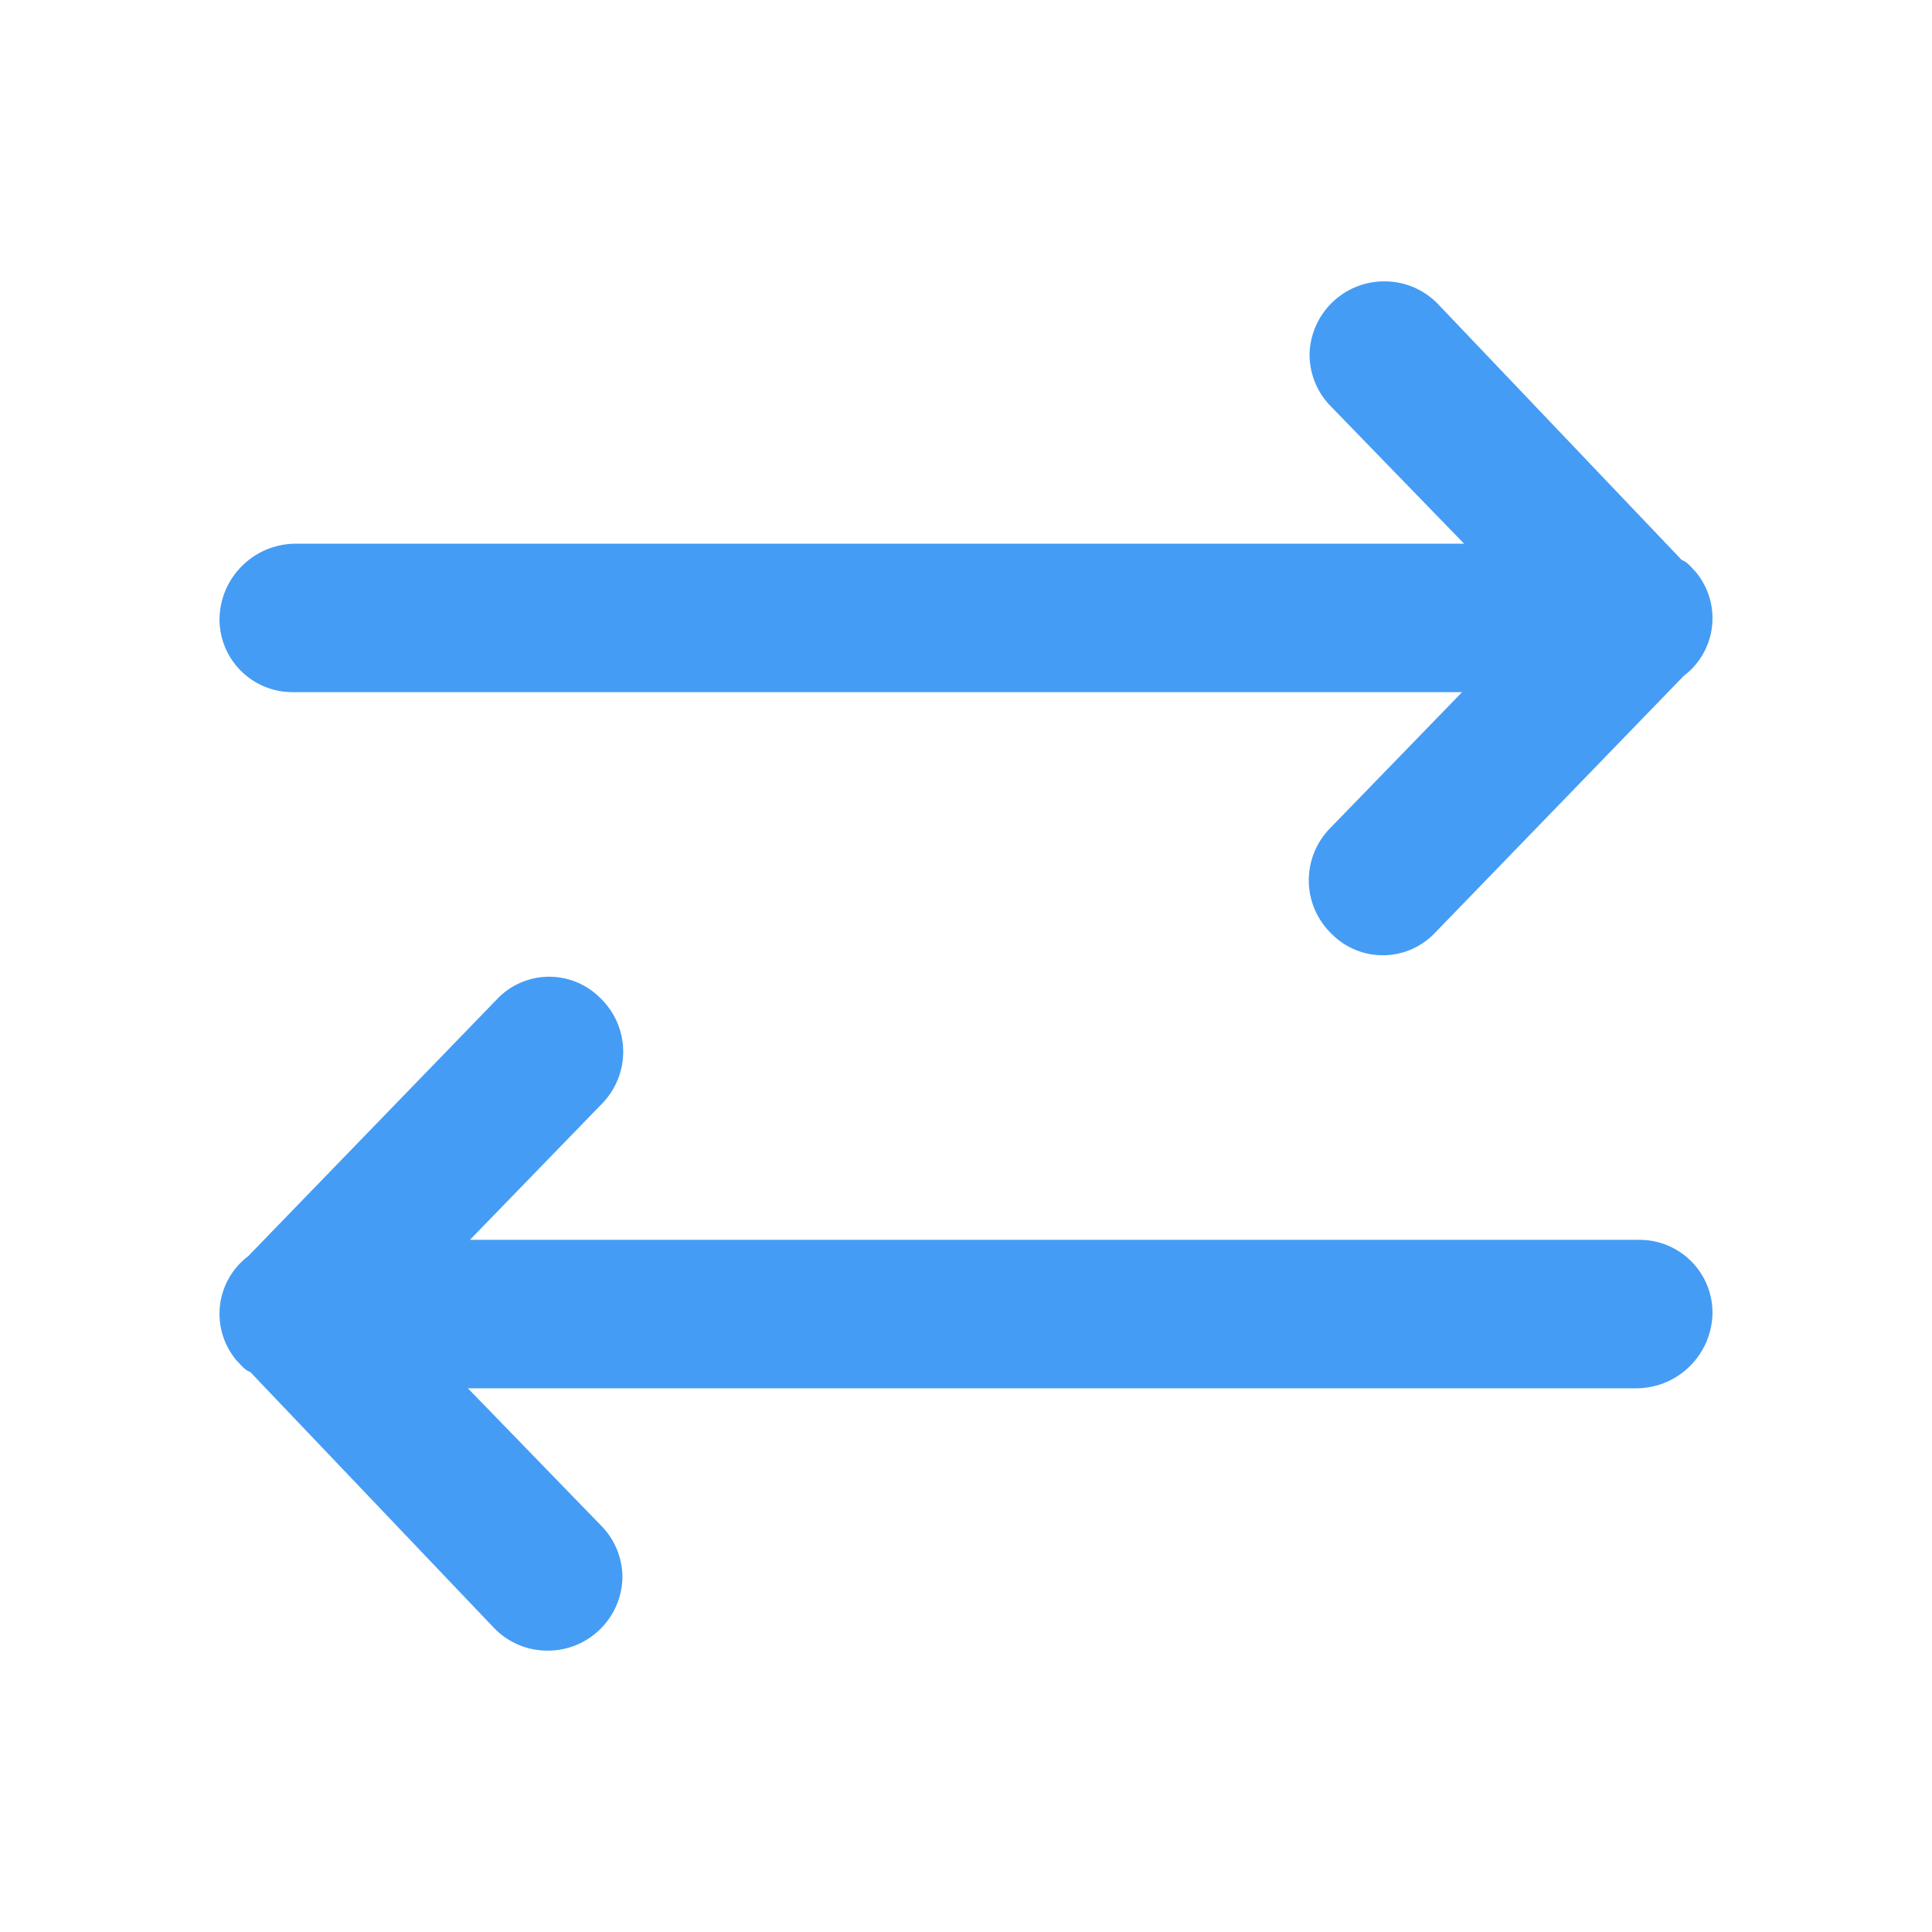
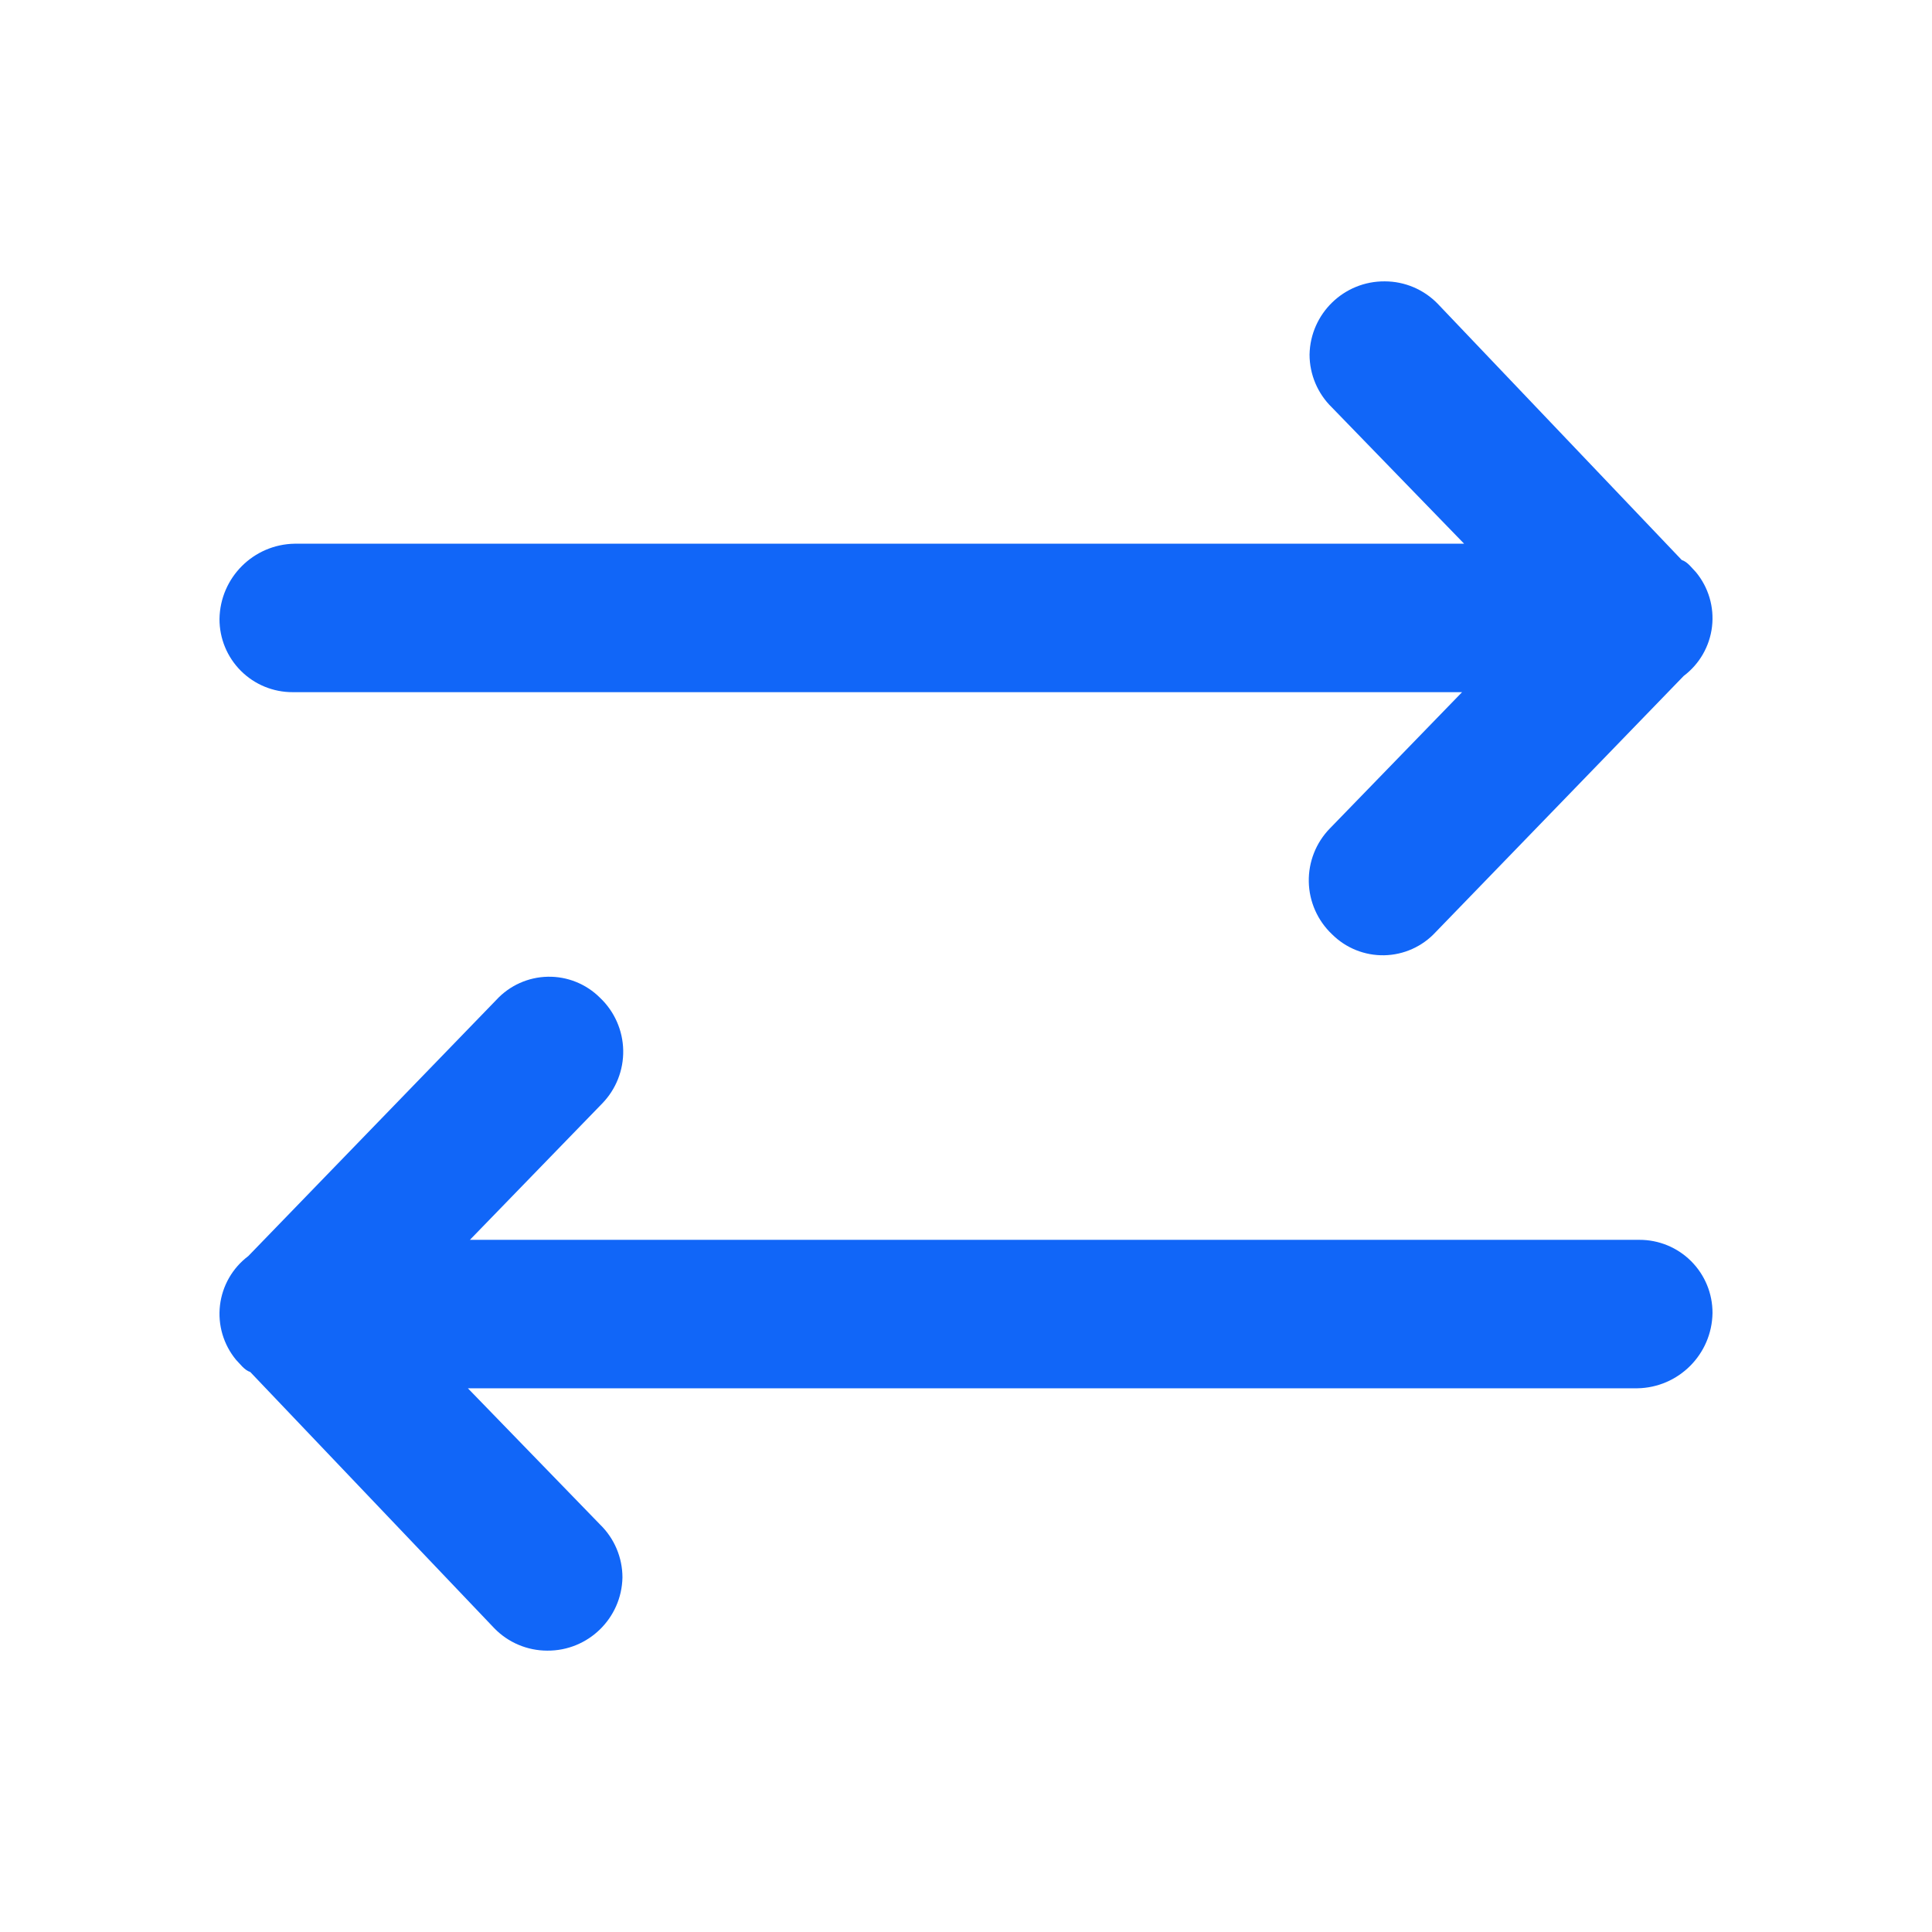
<svg xmlns="http://www.w3.org/2000/svg" id="ac321800-dd8b-4b20-9d9e-c1c95a0b4284" data-name="Layer 1" viewBox="0 0 95 95">
-   <path d="M14.393,34.035h57.5l-6.5,6.7a3.653,3.653,0,0,0,.1,5.2,3.535,3.535,0,0,0,5.1-.1l12.2-12.6a3.552,3.552,0,0,0,.6-5.1c-.2-.2-.4-.5-.7-.6l-12-12.6a3.631,3.631,0,0,0-2.6-1.1,3.671,3.671,0,0,0-3.7,3.6,3.631,3.631,0,0,0,1.1,2.6l6.5,6.7h-57.5a3.757,3.757,0,0,0-3.7,3.7A3.585,3.585,0,0,0,14.393,34.035Z" style="fill:#459CF4;fill-rule:evenodd" />
-   <path d="M80.607,60.965h-57.5l6.5-6.7a3.653,3.653,0,0,0-.1-5.2,3.535,3.535,0,0,0-5.1.1l-12.2,12.6a3.552,3.552,0,0,0-.6,5.1c.2.2.4.5.7.6l12,12.6a3.631,3.631,0,0,0,2.6,1.1,3.671,3.671,0,0,0,3.7-3.6,3.631,3.631,0,0,0-1.1-2.6l-6.5-6.7h57.5a3.757,3.757,0,0,0,3.7-3.7A3.585,3.585,0,0,0,80.607,60.965Z" style="fill:#459CF4;fill-rule:evenodd" />
+   <path d="M14.393,34.035h57.5l-6.5,6.7a3.653,3.653,0,0,0,.1,5.2,3.535,3.535,0,0,0,5.1-.1l12.2-12.6a3.552,3.552,0,0,0,.6-5.1c-.2-.2-.4-.5-.7-.6l-12-12.6a3.631,3.631,0,0,0-2.6-1.1,3.671,3.671,0,0,0-3.7,3.6,3.631,3.631,0,0,0,1.1,2.6l6.5,6.7h-57.5a3.757,3.757,0,0,0-3.7,3.7A3.585,3.585,0,0,0,14.393,34.035Z" style="fill:#1166F8;fill-rule:evenodd" />
+   <path d="M80.607,60.965h-57.5l6.5-6.7a3.653,3.653,0,0,0-.1-5.2,3.535,3.535,0,0,0-5.1.1l-12.2,12.6a3.552,3.552,0,0,0-.6,5.1c.2.2.4.5.7.6l12,12.6a3.631,3.631,0,0,0,2.6,1.1,3.671,3.671,0,0,0,3.7-3.6,3.631,3.631,0,0,0-1.1-2.6l-6.5-6.7h57.5a3.757,3.757,0,0,0,3.7-3.7A3.585,3.585,0,0,0,80.607,60.965Z" style="fill:#1166F8;fill-rule:evenodd" />
</svg>
